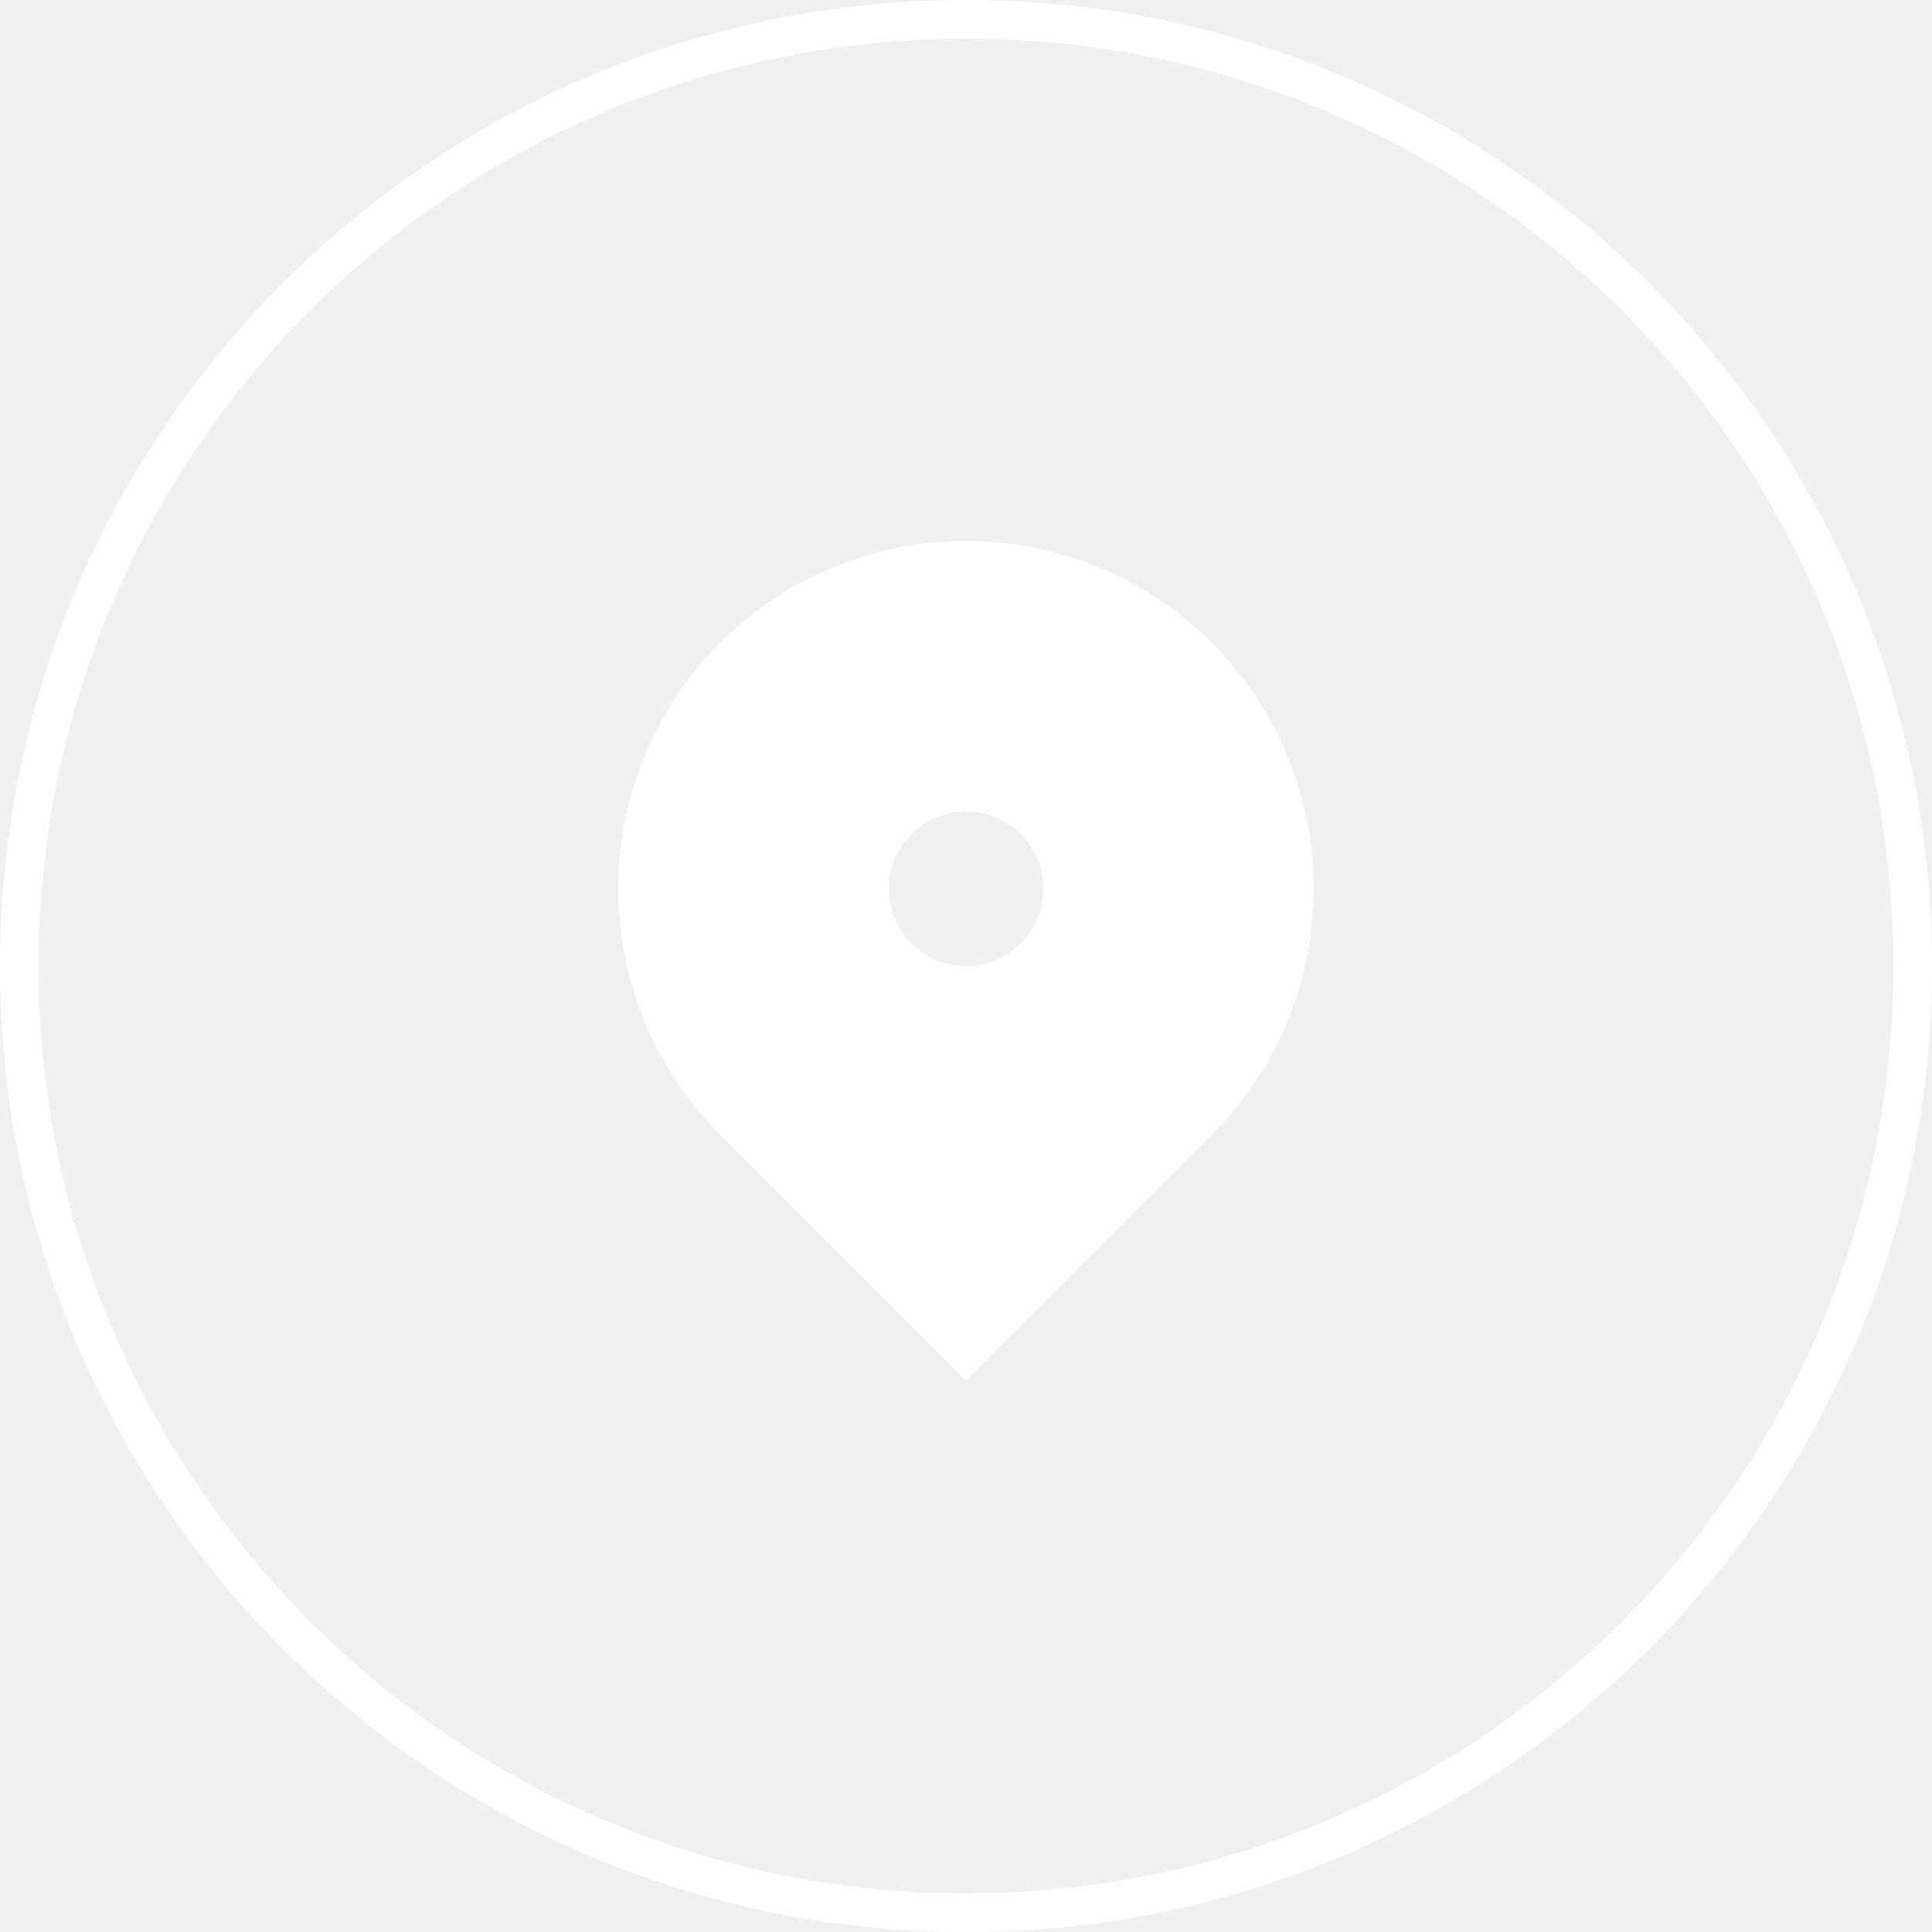
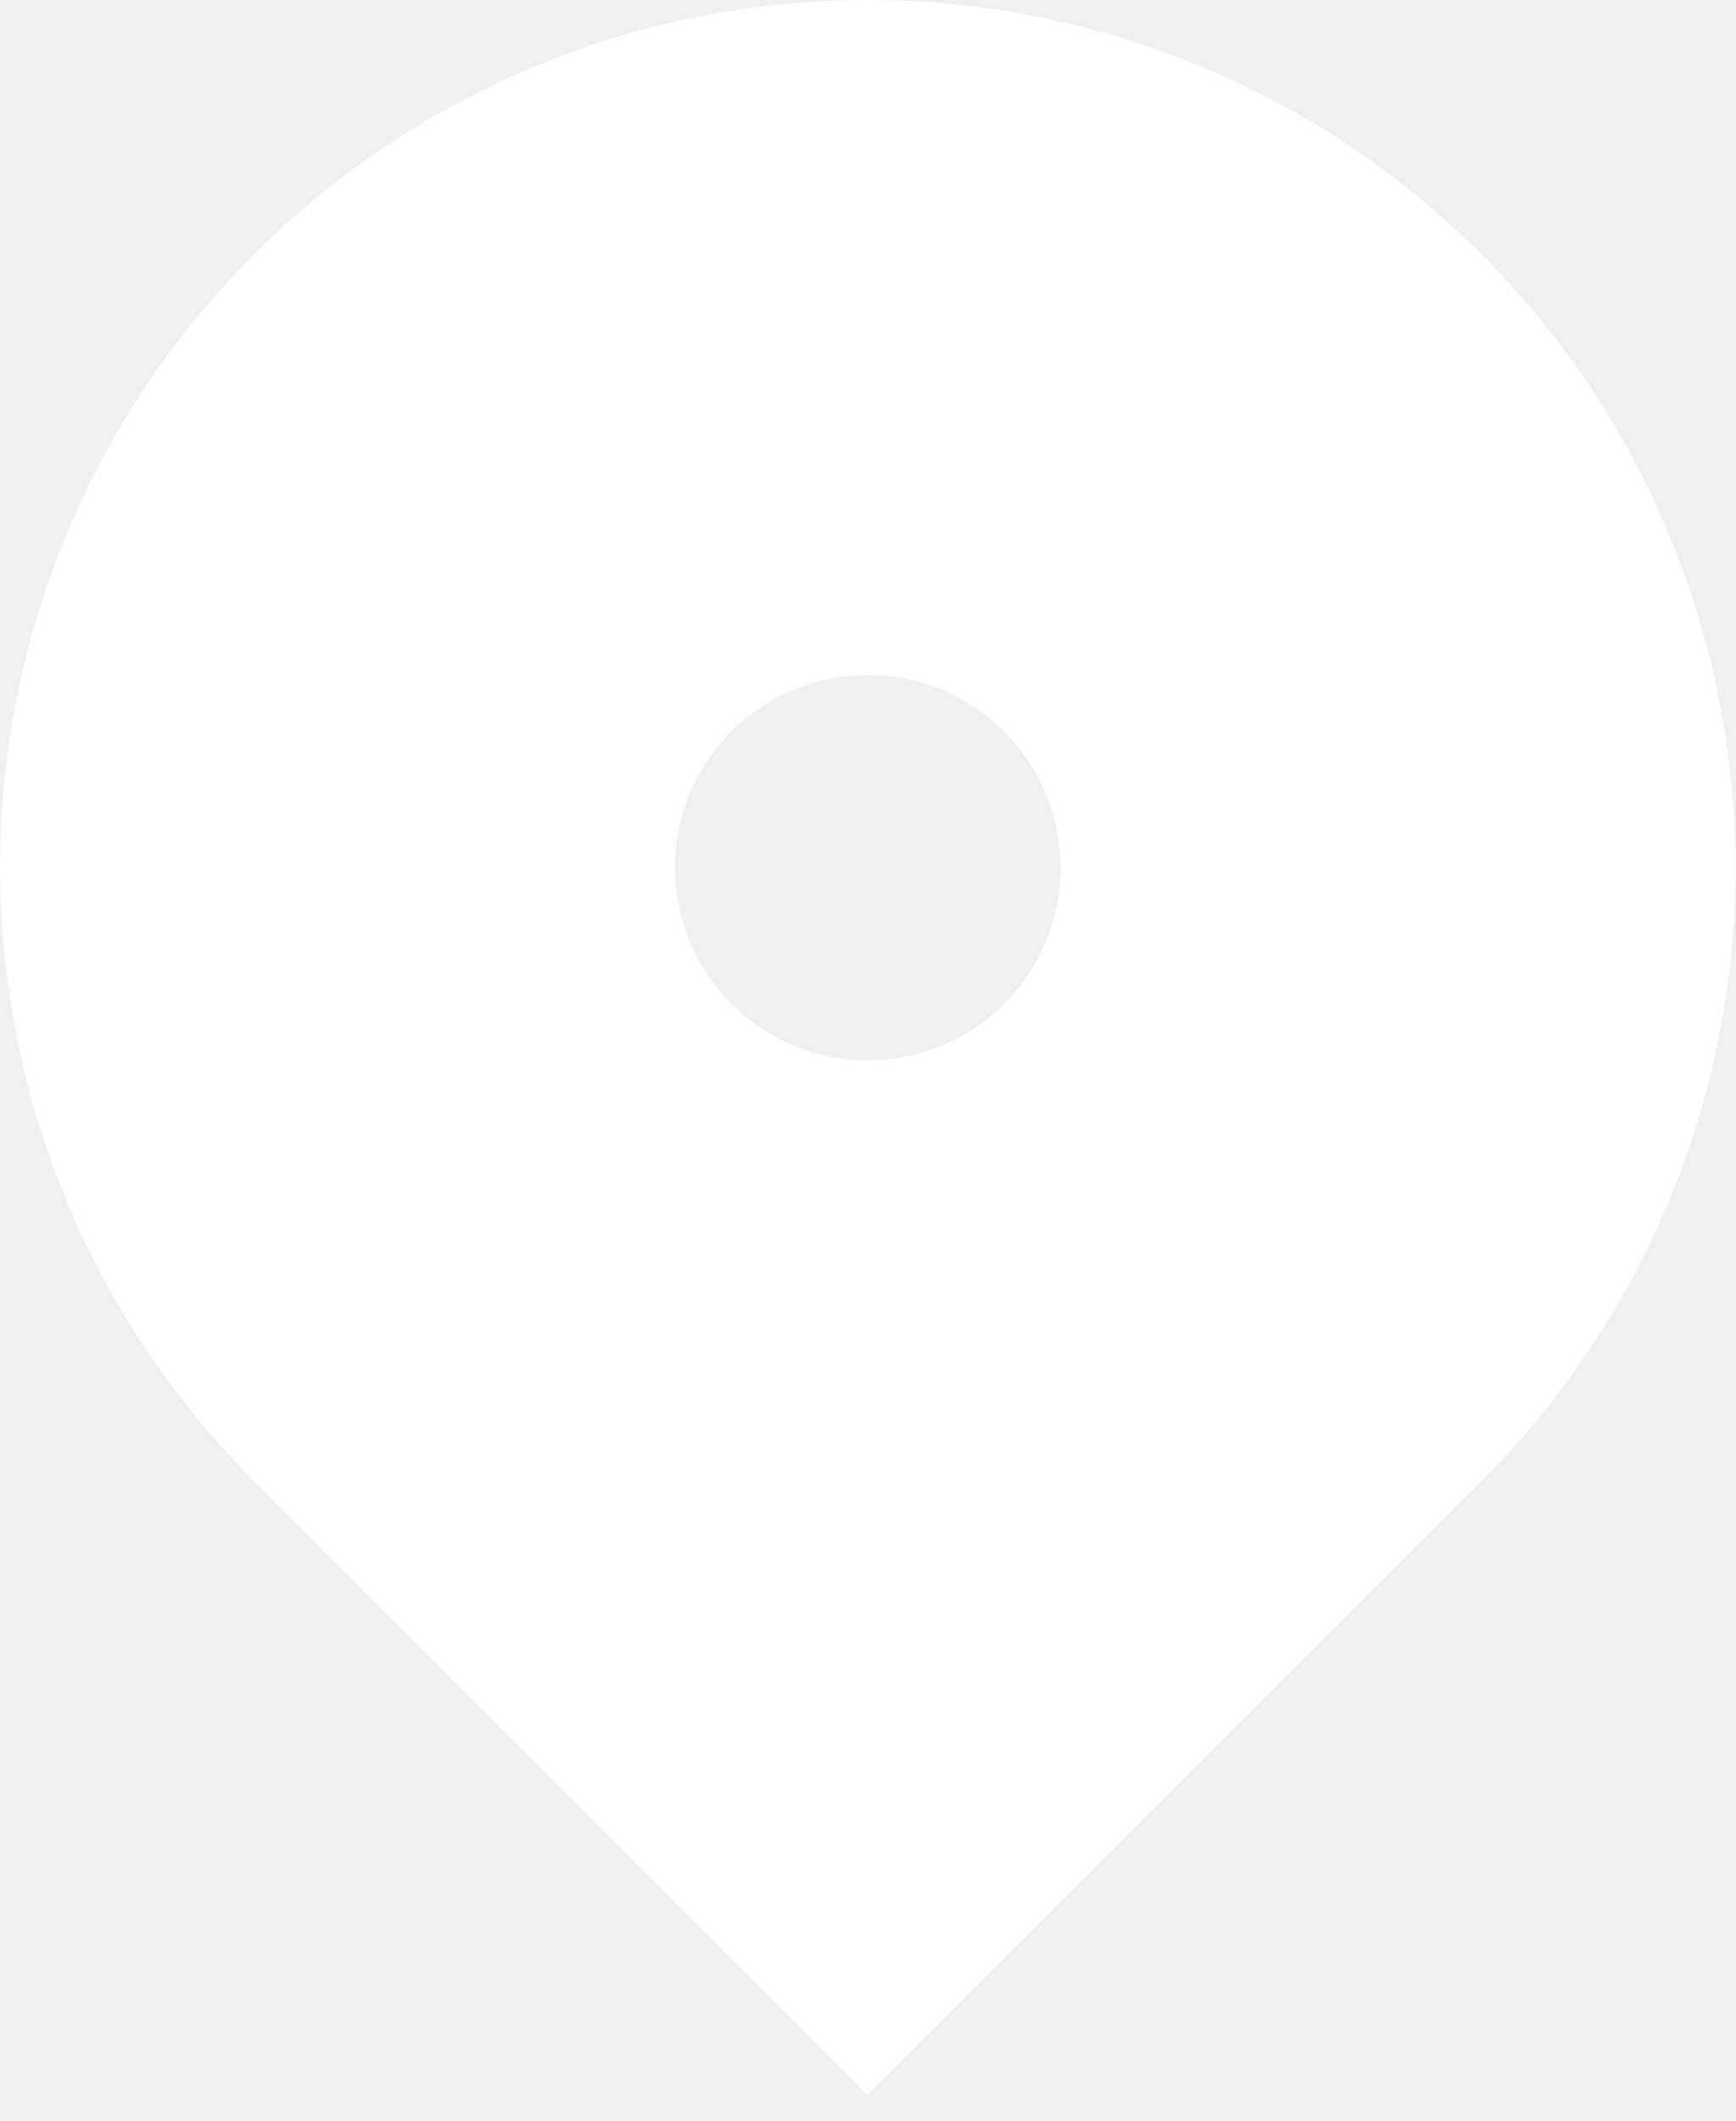
- <svg xmlns="http://www.w3.org/2000/svg" width="50" height="50" viewBox="0 0 50 50" fill="none">
-   <circle cx="25" cy="25" r="24.5" stroke="white" />
-   <path d="M31.364 29.364L25 35.728L18.636 29.364C17.377 28.105 16.52 26.502 16.173 24.756C15.826 23.01 16.004 21.2 16.685 19.556C17.366 17.911 18.52 16.506 20 15.517C21.48 14.528 23.22 14 25 14C26.78 14 28.52 14.528 30 15.517C31.48 16.506 32.634 17.911 33.315 19.556C33.996 21.2 34.174 23.01 33.827 24.756C33.48 26.502 32.623 28.105 31.364 29.364ZM25 25C25.53 25 26.039 24.789 26.414 24.414C26.789 24.039 27 23.53 27 23C27 22.47 26.789 21.961 26.414 21.586C26.039 21.211 25.53 21 25 21C24.47 21 23.961 21.211 23.586 21.586C23.211 21.961 23 22.47 23 23C23 23.53 23.211 24.039 23.586 24.414C23.961 24.789 24.47 25 25 25Z" fill="white" />
+ <svg xmlns="http://www.w3.org/2000/svg" width="18" height="22" viewBox="0 0 18 22" fill="none">
+   <path d="M15.364 15.364L9 21.728L2.636 15.364C1.377 14.105 0.52 12.502 0.173 10.756C-0.174 9.01 0.004 7.2 0.685 5.556C1.366 3.911 2.52 2.506 4 1.517C5.48 0.528 7.22 0 9 0C10.78 0 12.52 0.528 14 1.517C15.48 2.506 16.634 3.911 17.315 5.556C17.996 7.2 18.174 9.01 17.827 10.756C17.48 12.502 16.623 14.105 15.364 15.364ZM9 11C9.53 11 10.039 10.789 10.414 10.414C10.789 10.039 11 9.53 11 9C11 8.469 10.789 7.961 10.414 7.586C10.039 7.211 9.53 7 9 7C8.47 7 7.961 7.211 7.586 7.586C7.211 7.961 7 8.469 7 9C7 9.53 7.211 10.039 7.586 10.414C7.961 10.789 8.47 11 9 11Z" fill="white" />
</svg>
